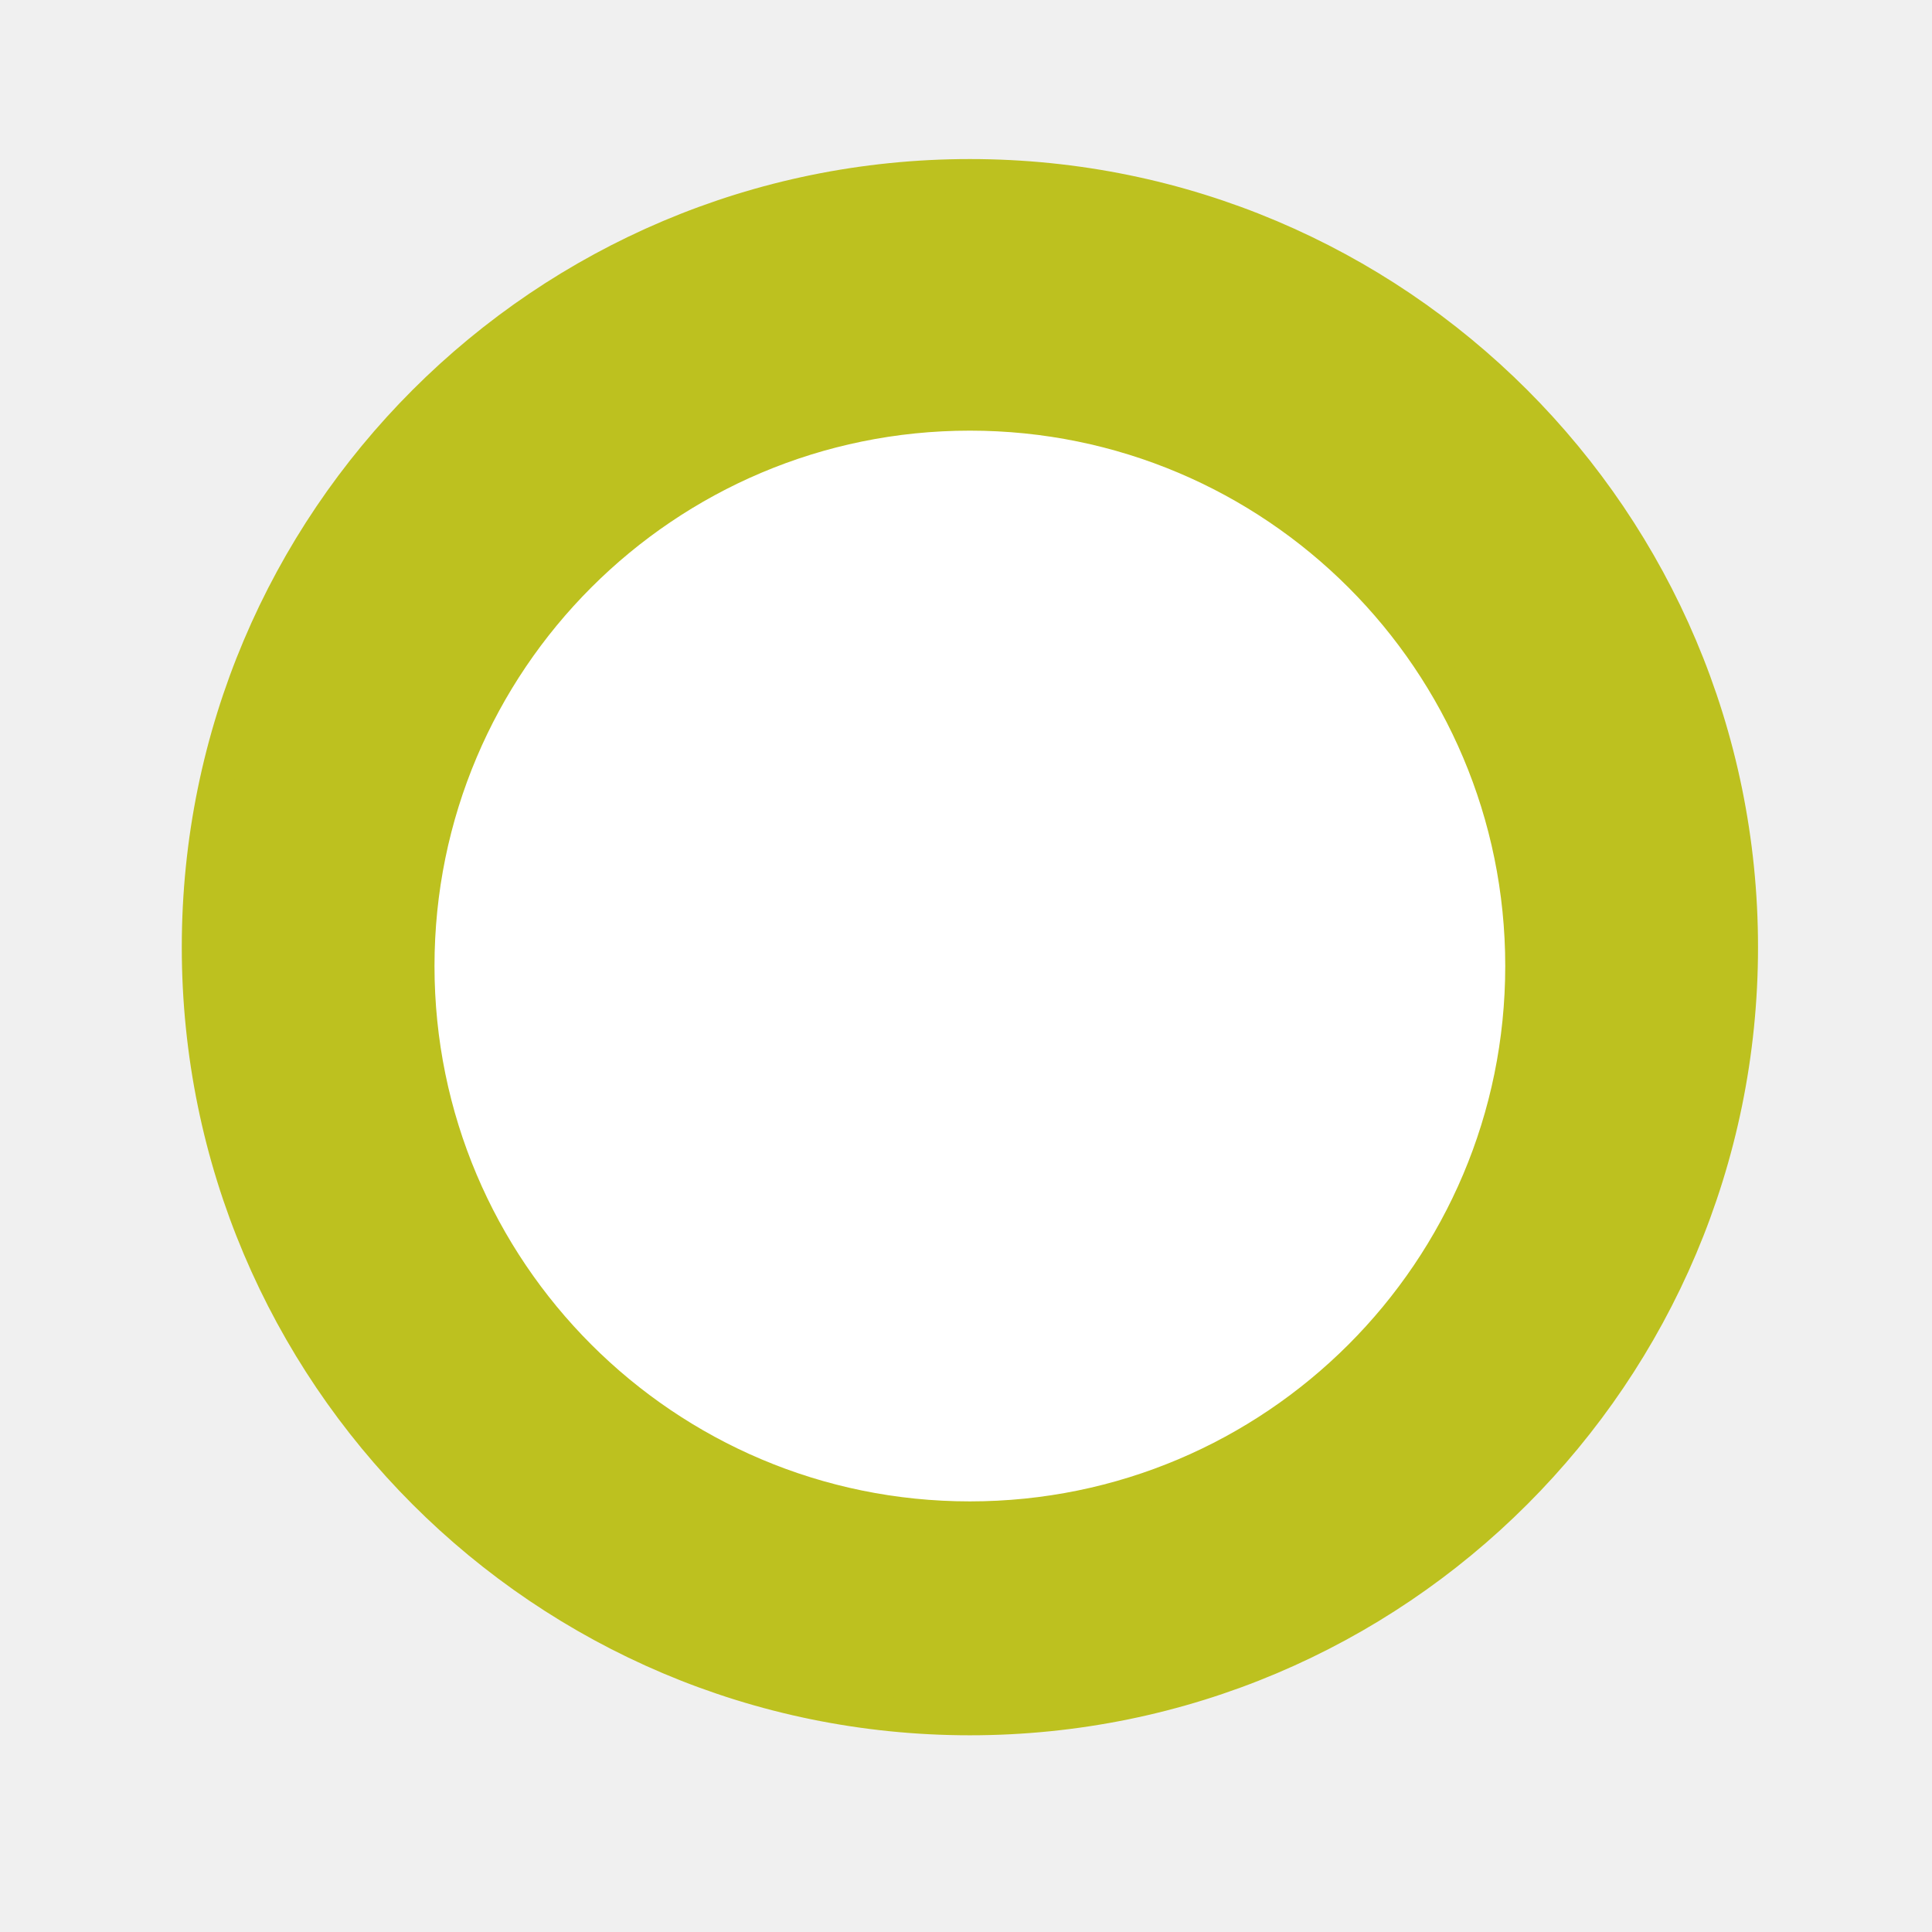
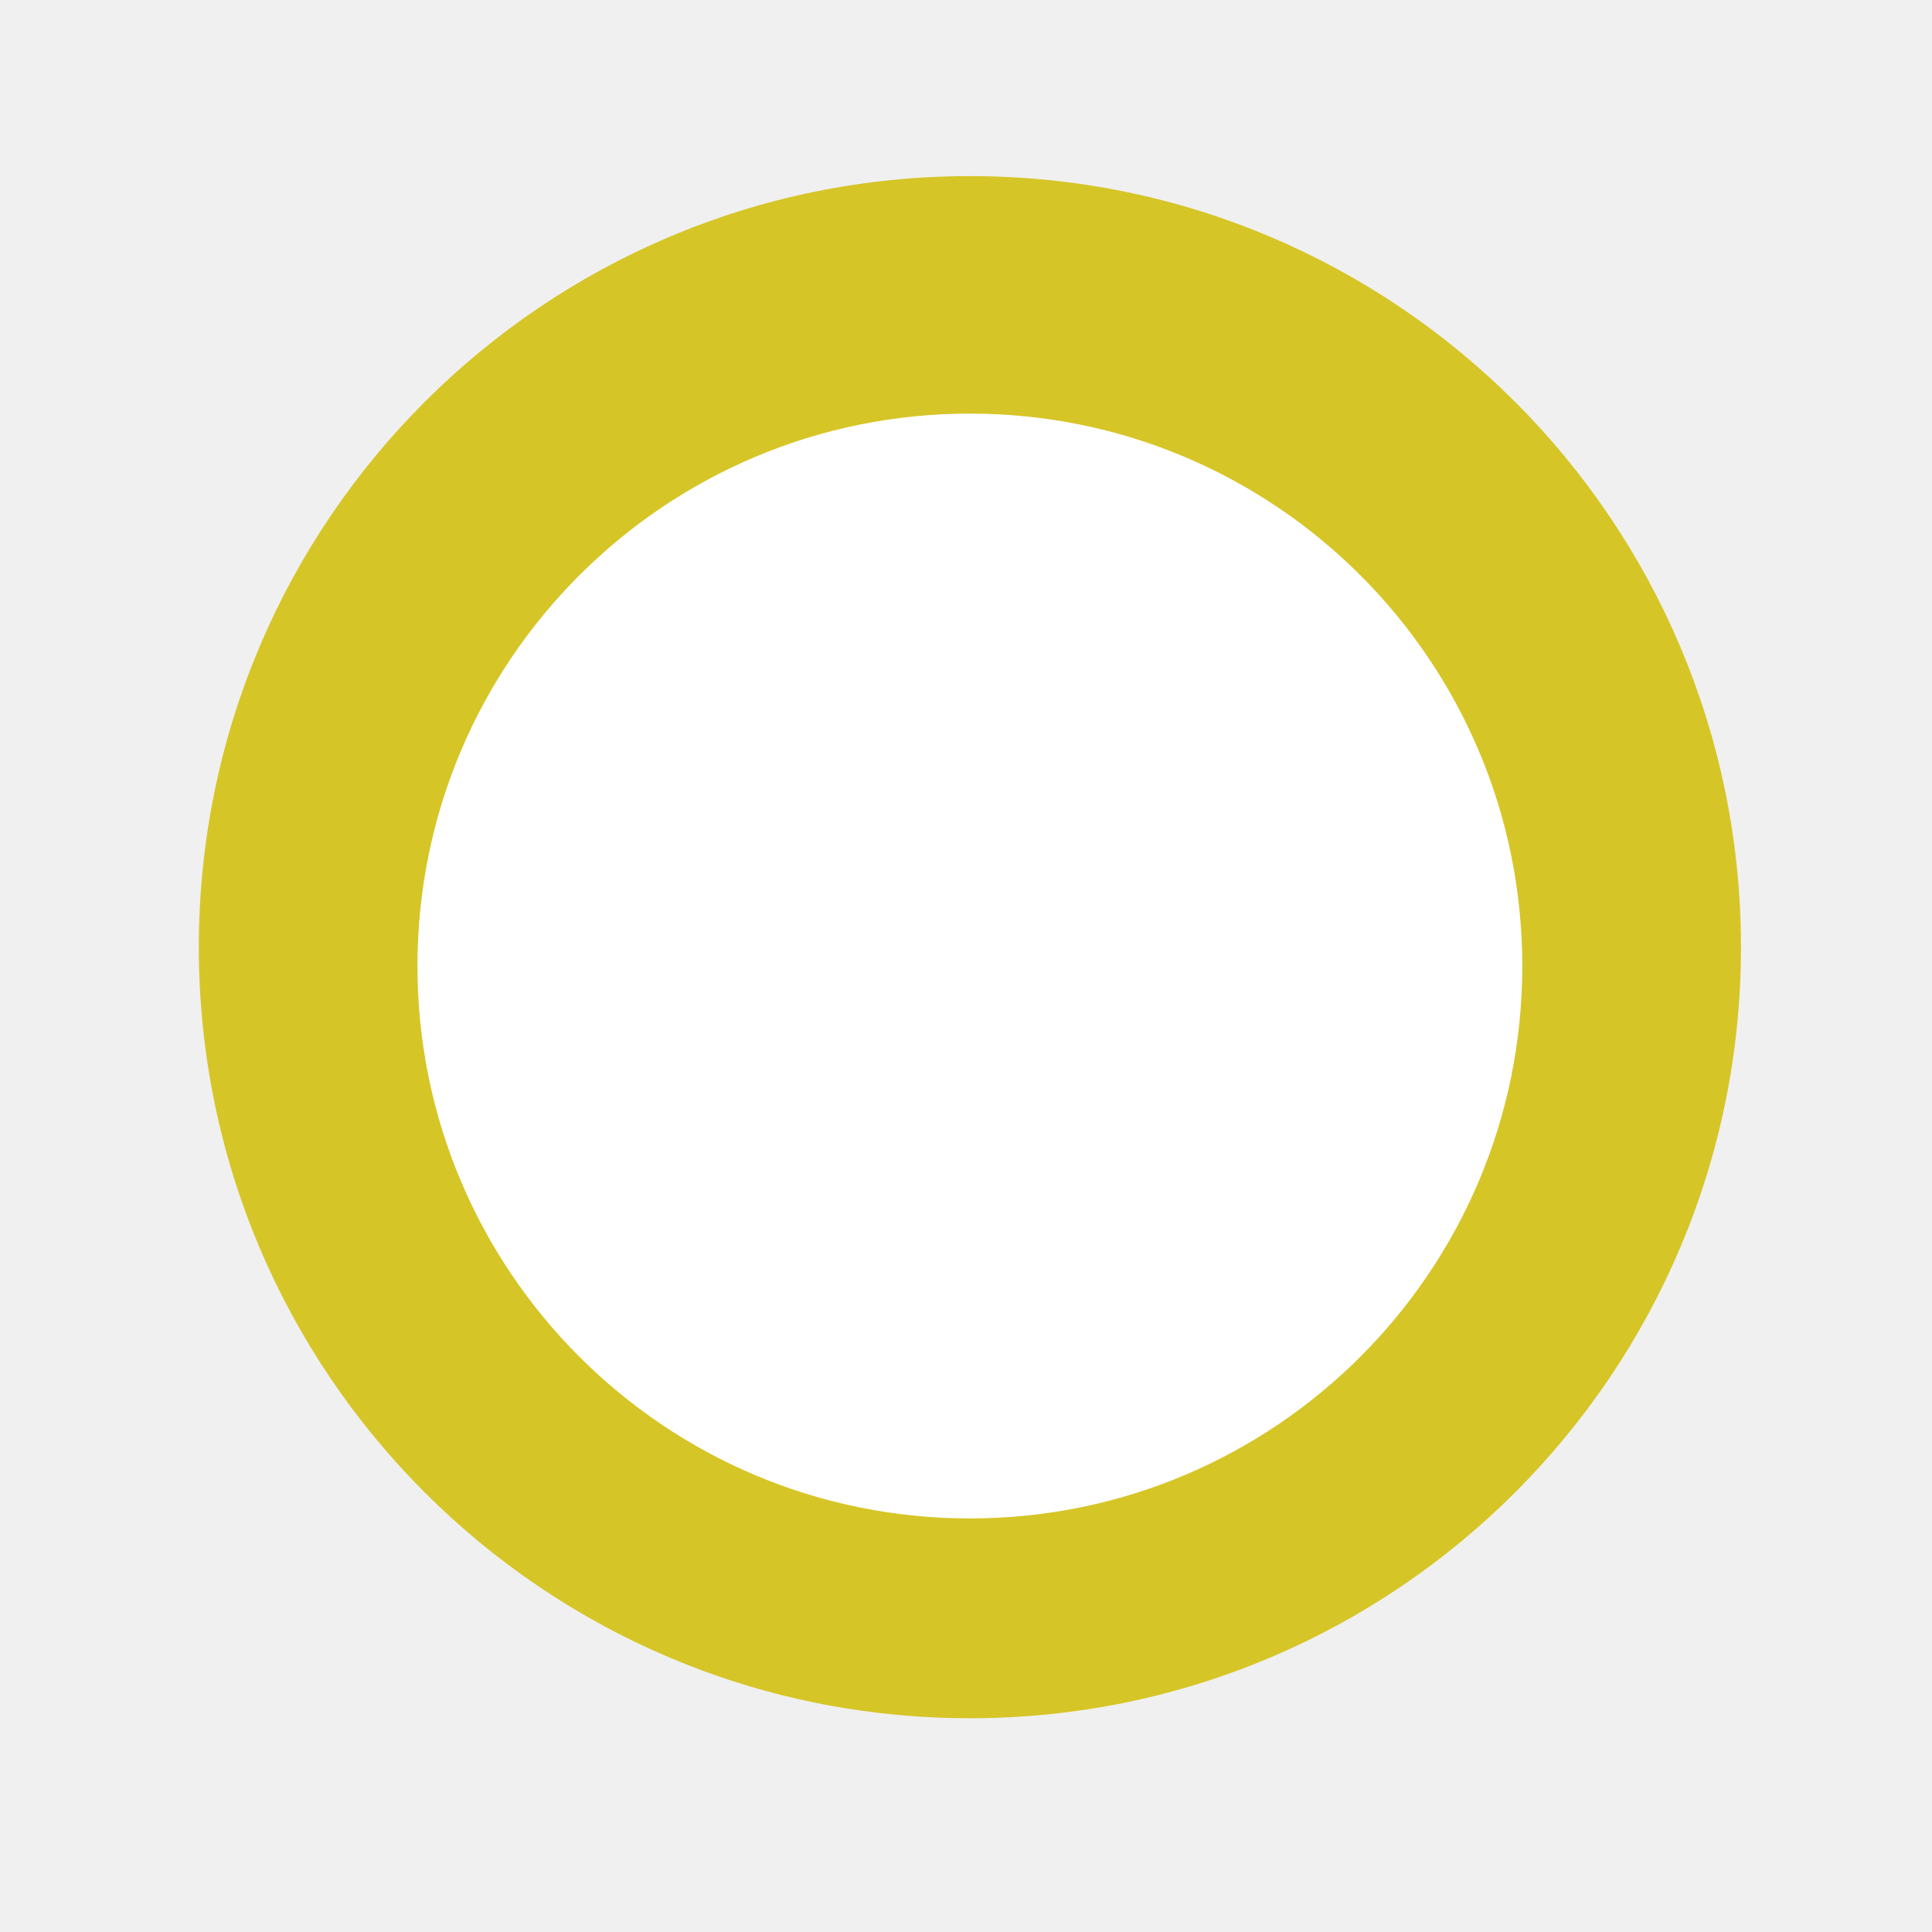
<svg xmlns="http://www.w3.org/2000/svg" version="1.1" id="Layer_1" x="0px" y="0px" width="56.689px" height="56.689px" viewBox="0 0 56.689 56.689" enable-background="new 0 0 56.689 56.689" xml:space="preserve">
-   <circle fill="#BDC11F" stroke="#BDC11F" stroke-miterlimit="10" cx="28.459" cy="27.792" r="22.625" />
-   <circle fill="#FFFFFF" stroke="#BDC11F" stroke-miterlimit="10" cx="28.458" cy="28.345" r="16.209" />
+   <circle fill="#D6C527" cx="28.459" cy="27.792" r="22.625" />
+   <circle fill="#FFFFFF" cx="28.458" cy="28.345" r="16.209" />
</svg>
